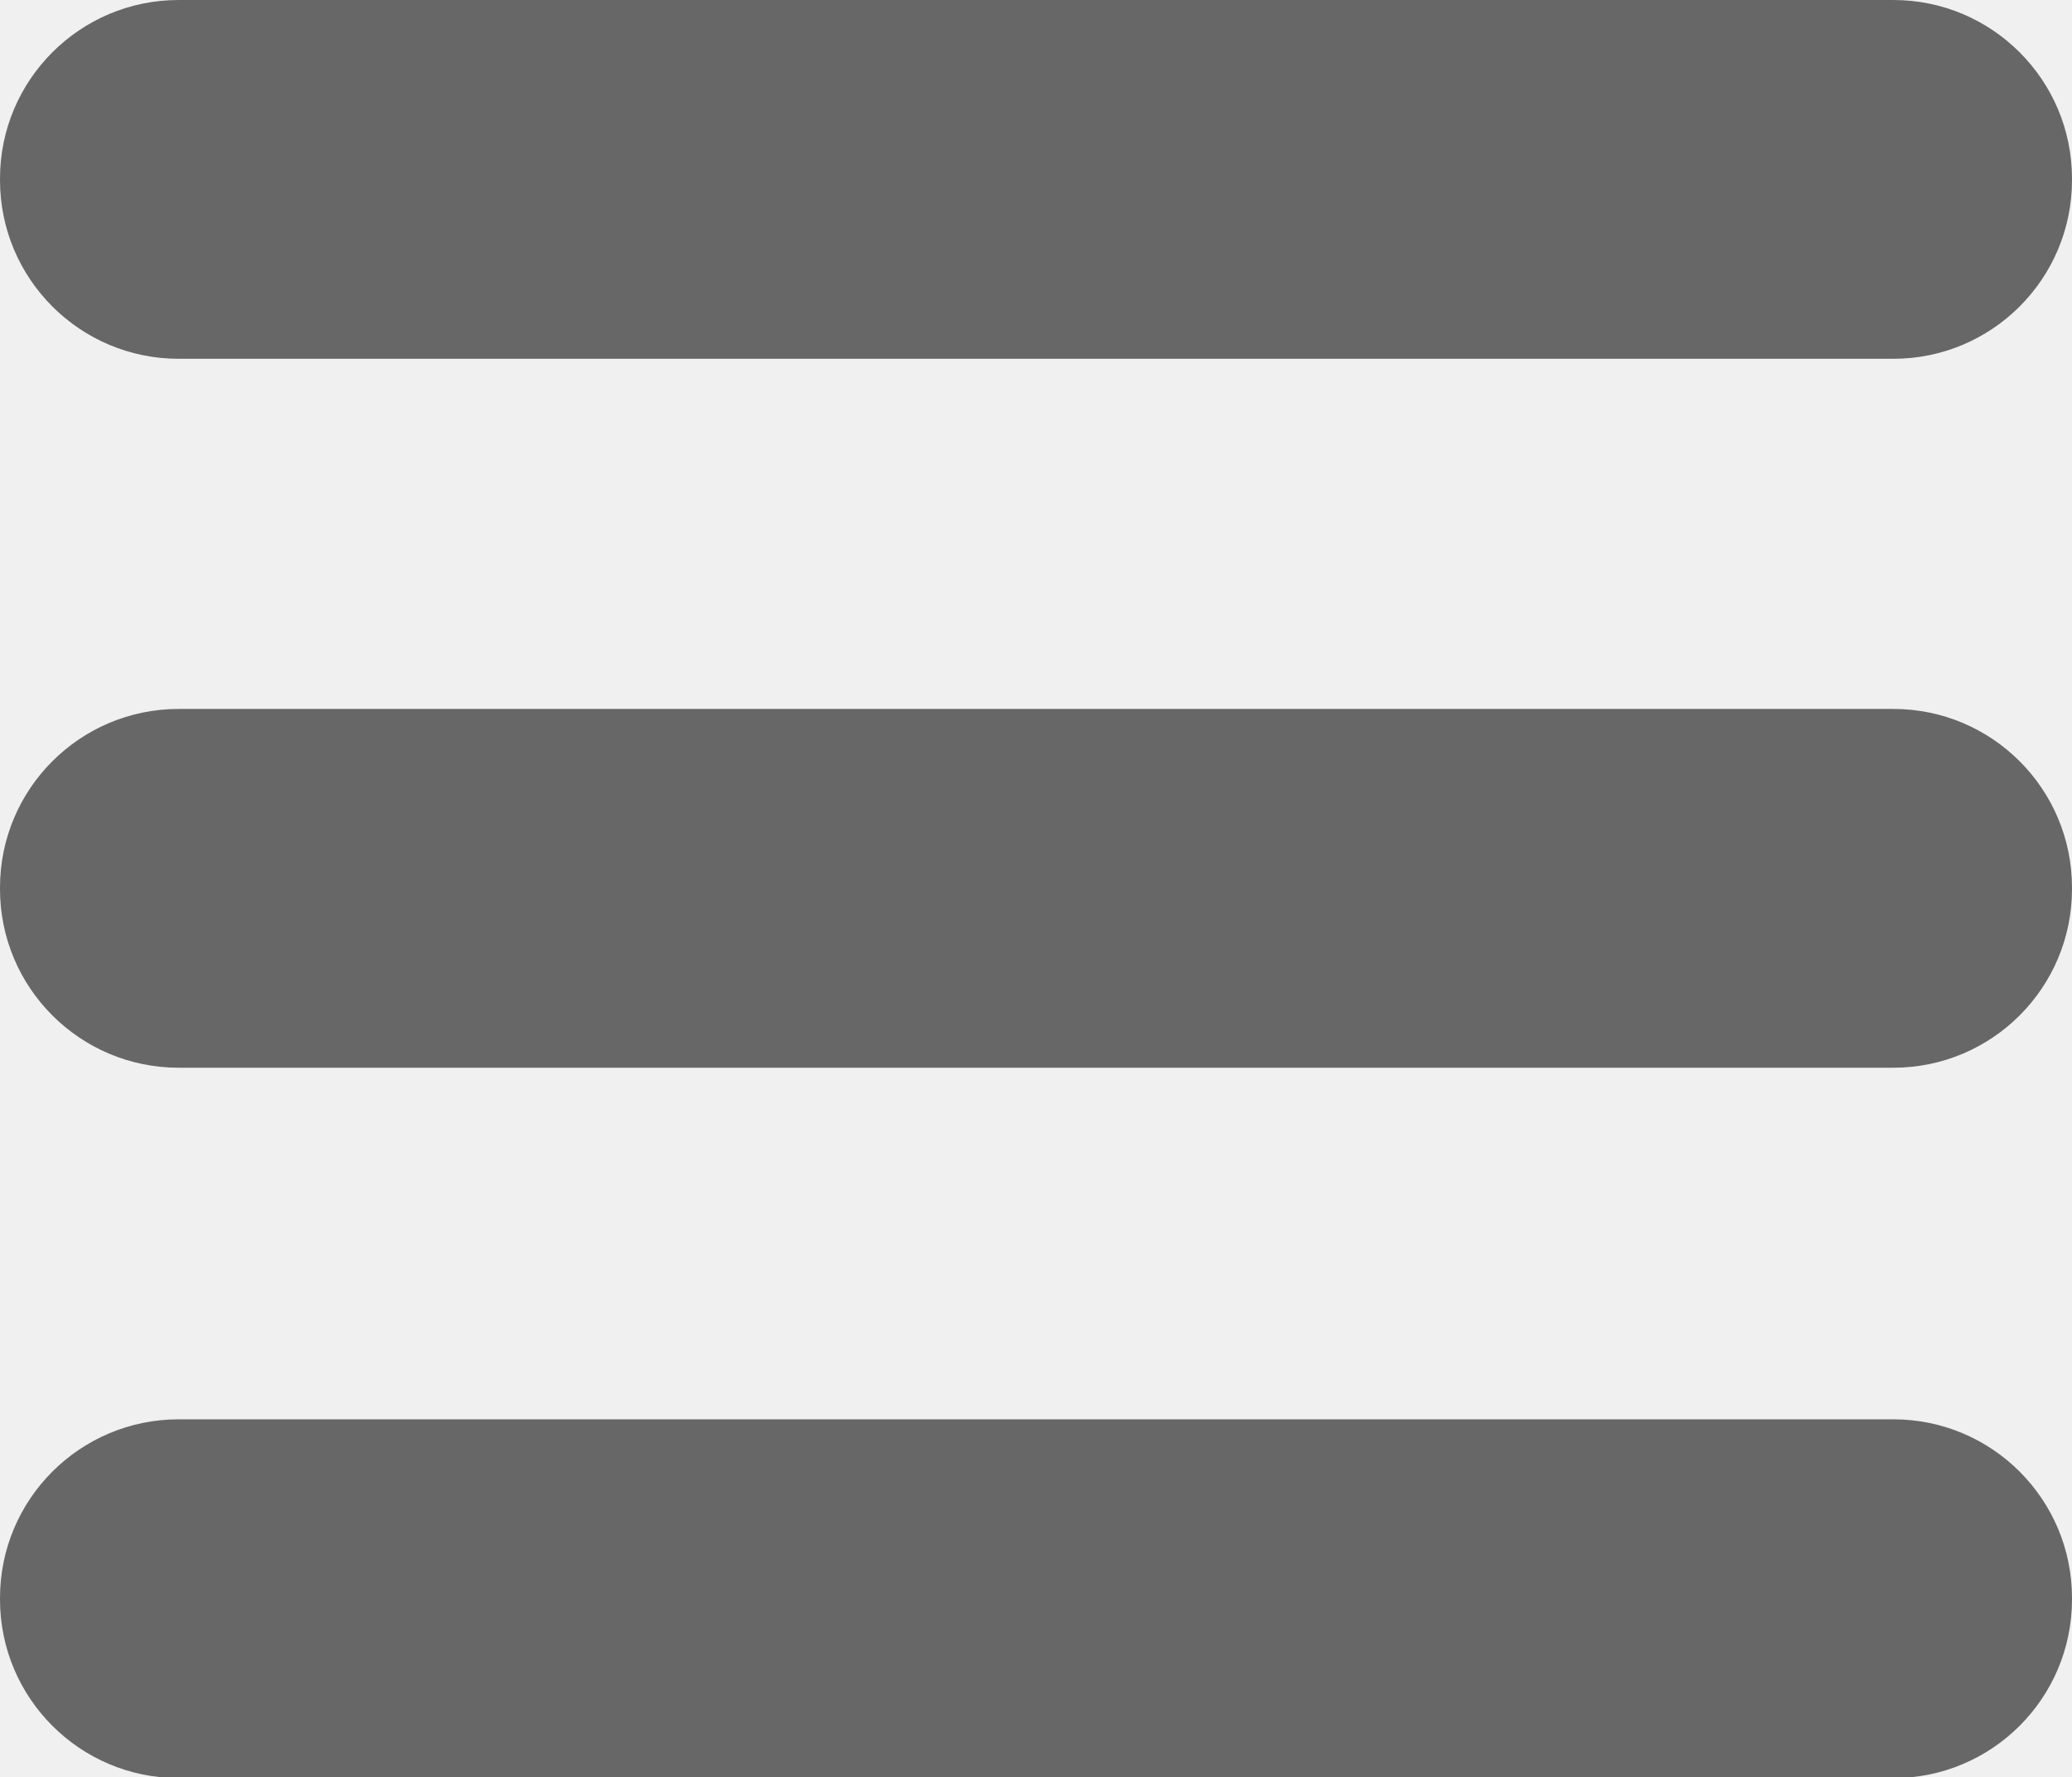
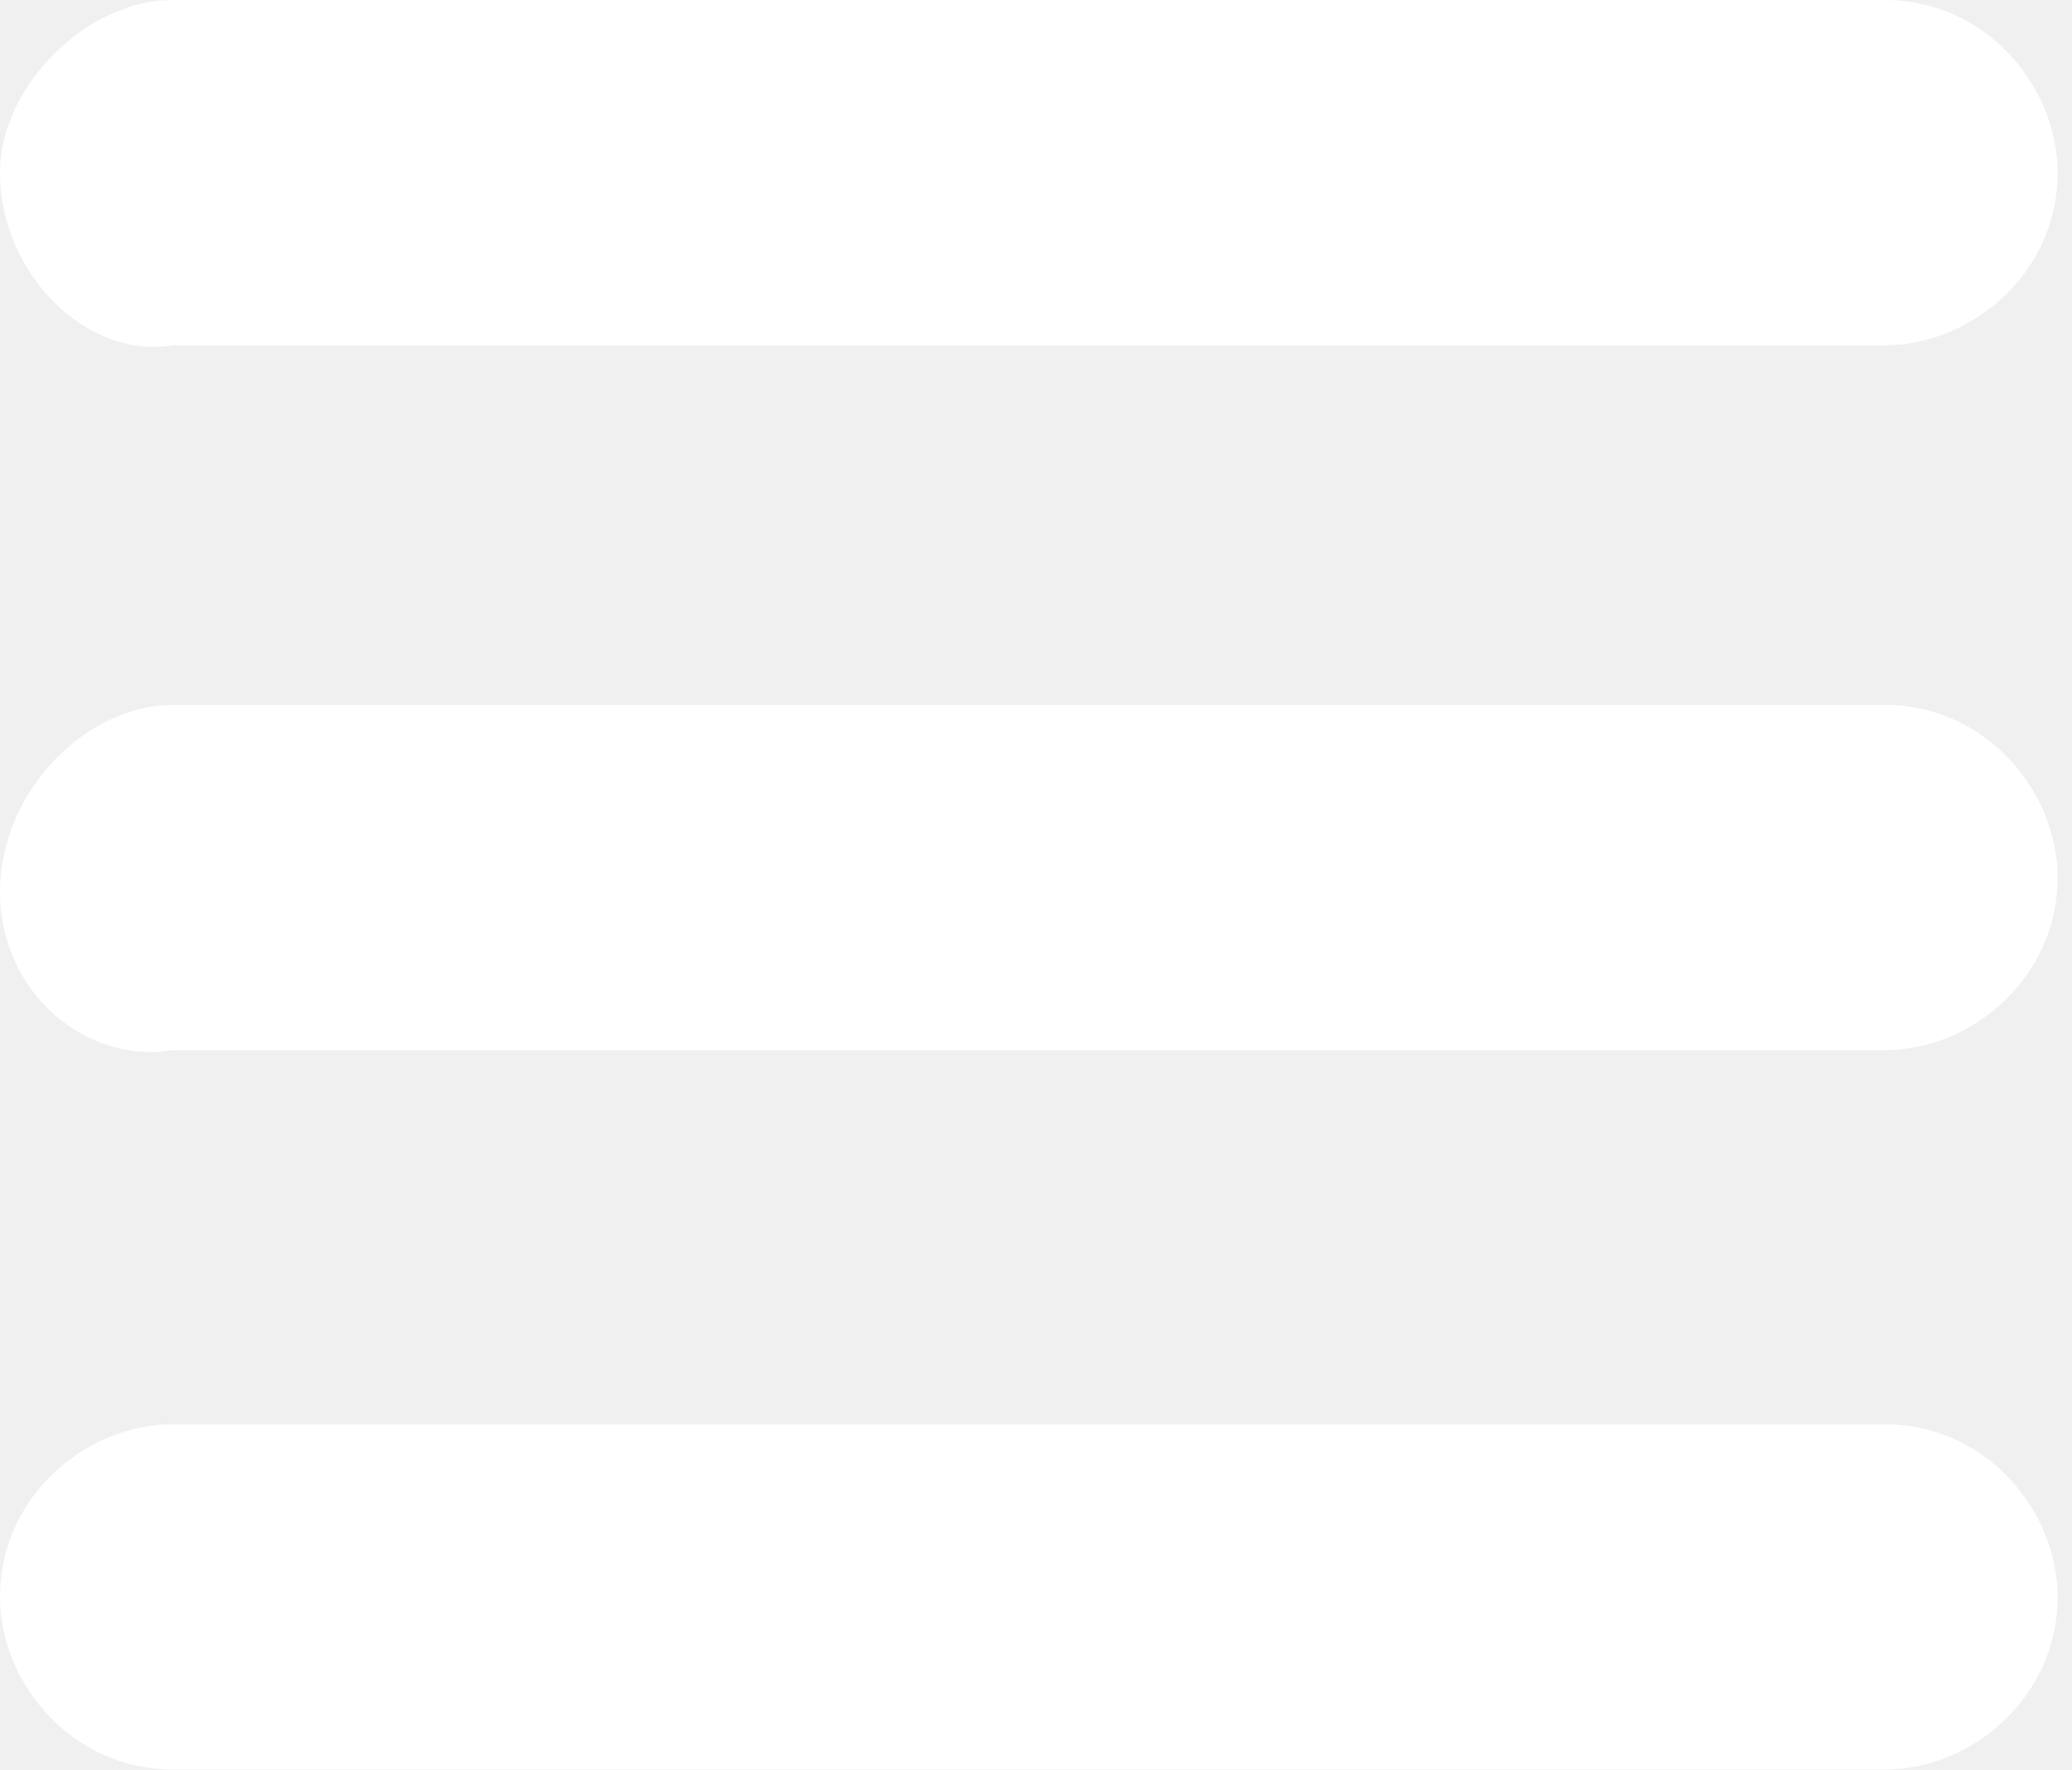
- <svg xmlns="http://www.w3.org/2000/svg" id="Capa_1" data-name="Capa 1" viewBox="0 0 14.38 12.33">
-   <defs>
-     <style>.cls-1{fill:#686767;}</style>
-   </defs>
-   <rect class="cls-1" width="14.38" height="2.49" rx="1.24" />
-   <rect class="cls-1" y="4.92" width="14.38" height="2.49" rx="1.24" />
-   <rect class="cls-1" y="9.85" width="14.38" height="2.49" rx="1.24" />
+ <svg xmlns="http://www.w3.org/2000/svg" version="1.1" id="Capa_1" x="0px" y="0px" viewBox="0 0 14.4 12.3" style="enable-background:new 0 0 14.4 12.3;" xml:space="preserve">
+   <style type="text/css">
+ 	.st0{fill:#FFFFFF;}
+ </style>
+   <path class="st0" d="M1.2,0h11.9c0.7,0,1.2,0.6,1.2,1.2v0c0,0.7-0.6,1.2-1.2,1.2H1.2C0.6,2.5,0,1.9,0,1.2v0C0,0.6,0.6,0,1.2,0z" />
+   <path class="st0" d="M1.2,4.9h11.9c0.7,0,1.2,0.6,1.2,1.2v0c0,0.7-0.6,1.2-1.2,1.2H1.2C0.6,7.4,0,6.9,0,6.2v0C0,5.5,0.6,4.9,1.2,4.9  z" />
+   <path class="st0" d="M1.2,9.9h11.9c0.7,0,1.2,0.6,1.2,1.2v0c0,0.7-0.6,1.2-1.2,1.2H1.2c-0.7,0-1.2-0.6-1.2-1.2v0  C0,10.4,0.6,9.9,1.2,9.9z" />
</svg>
